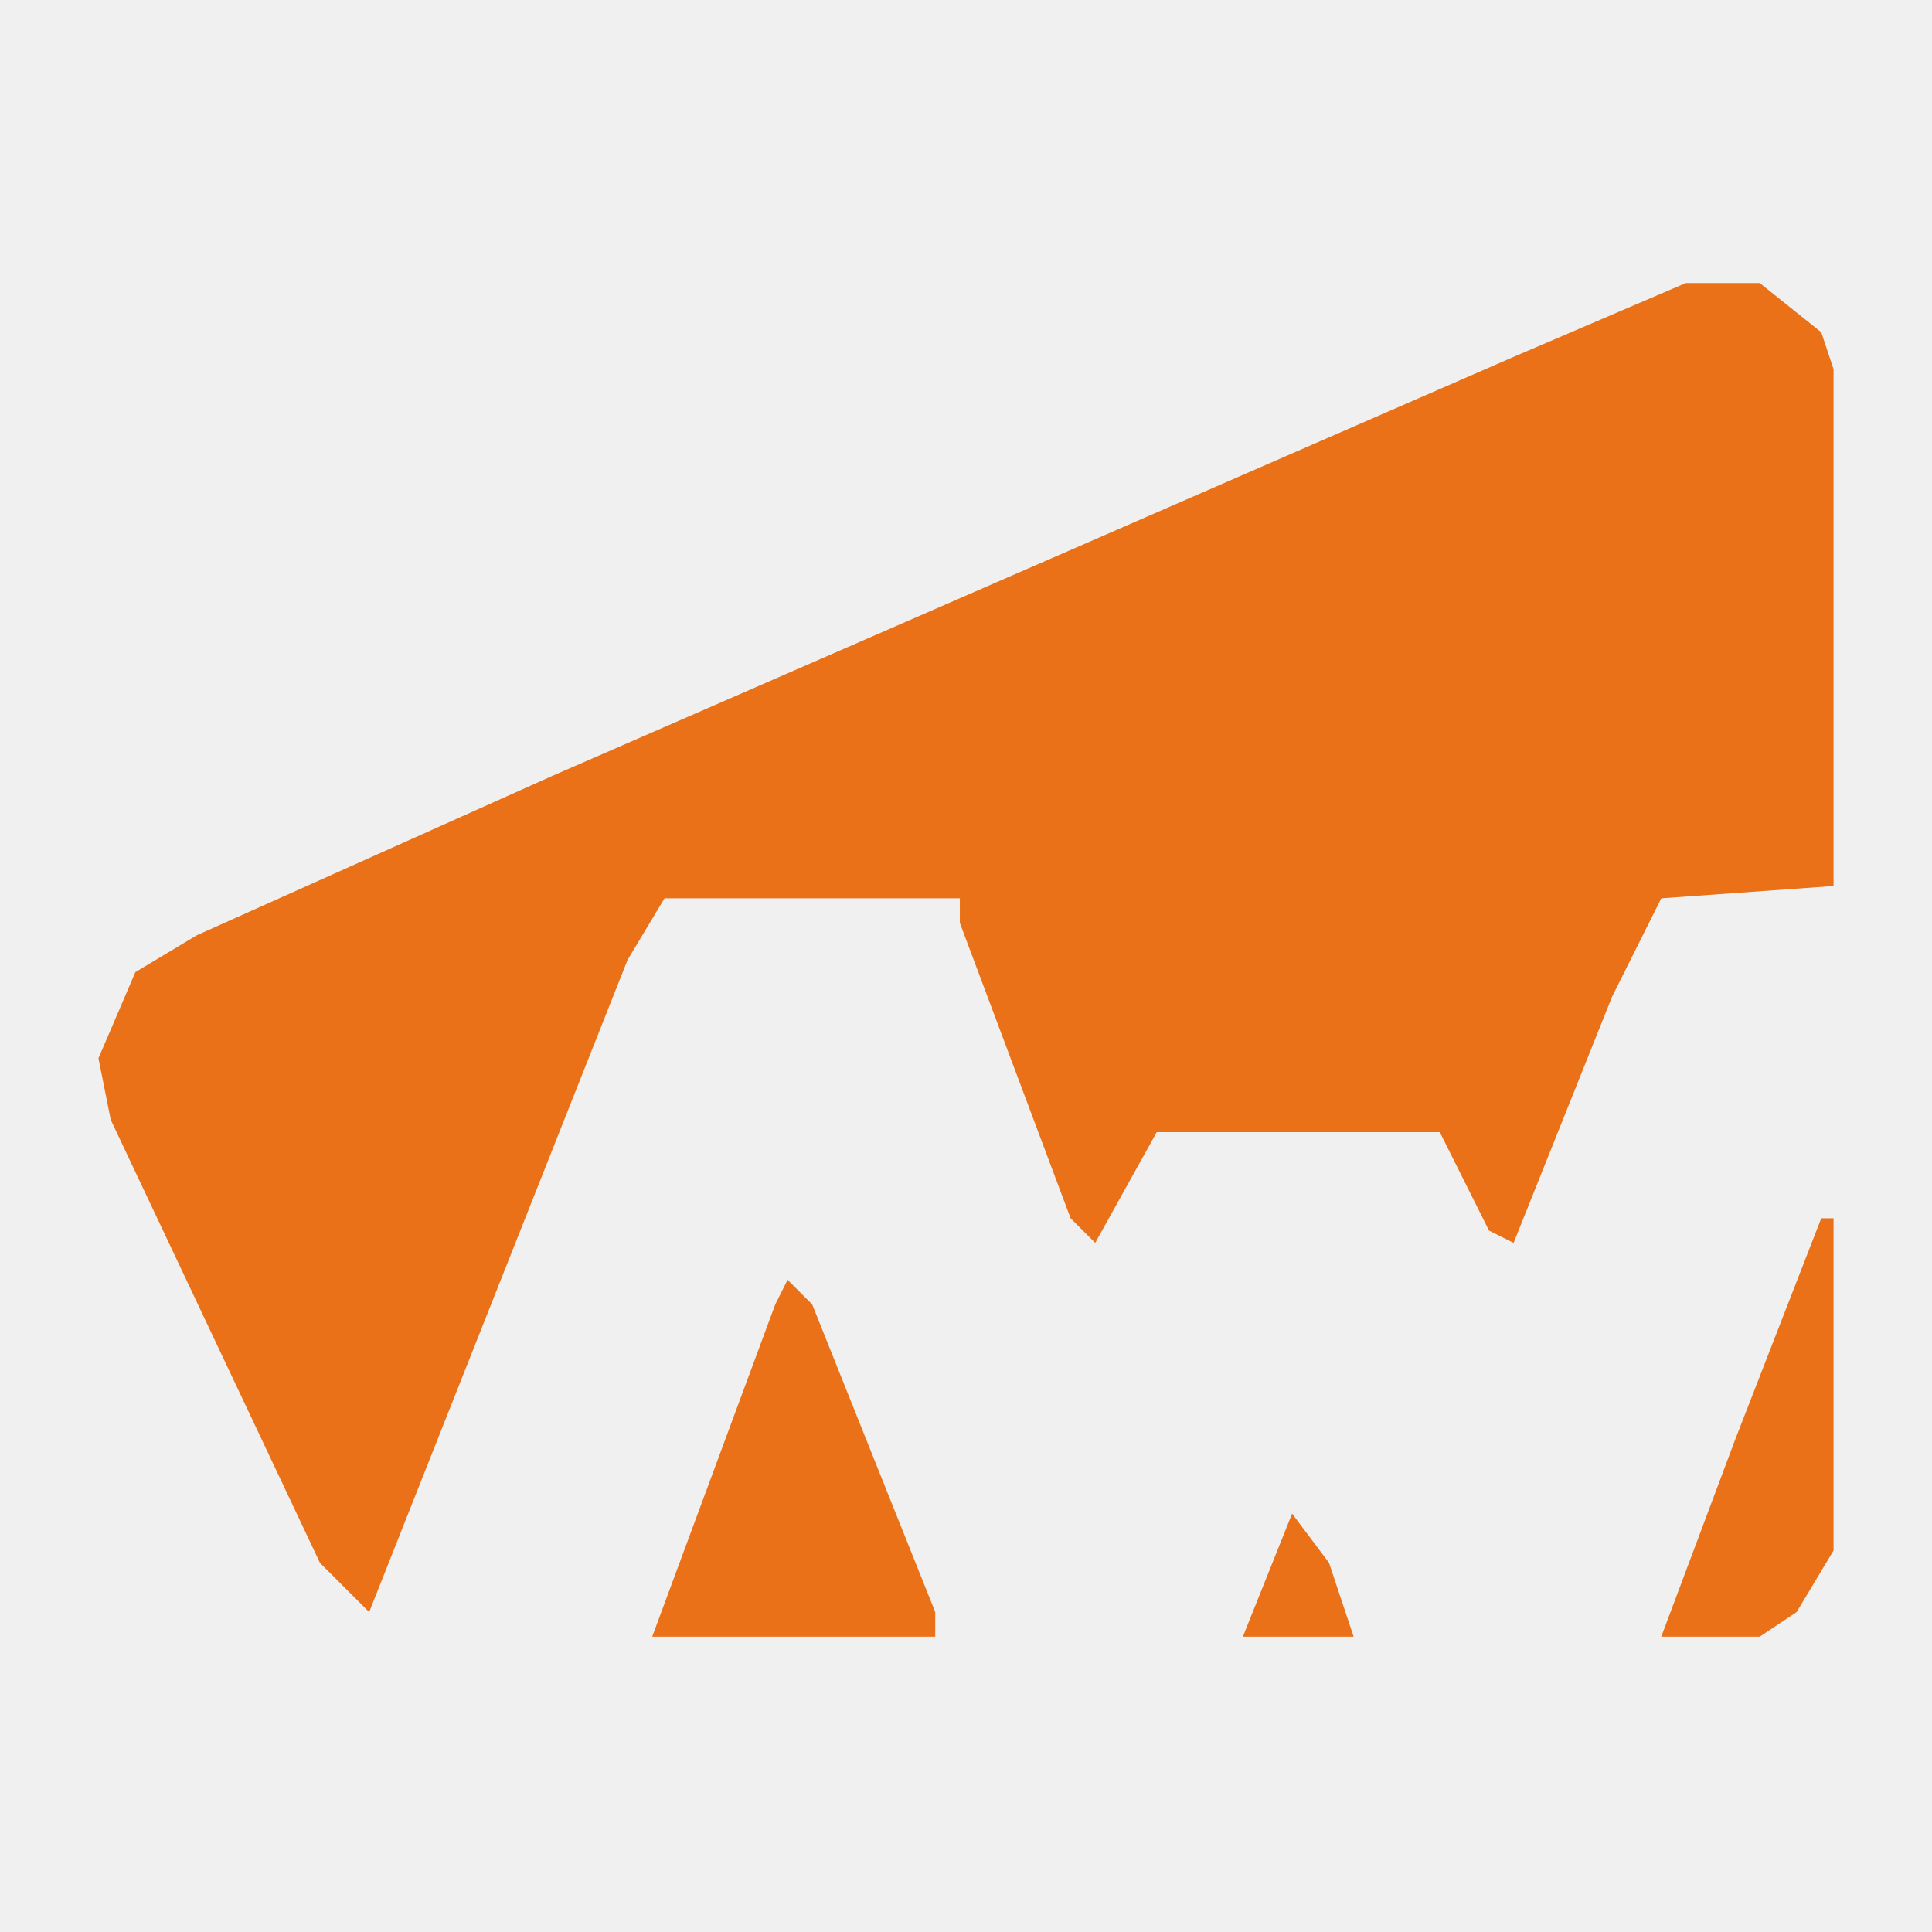
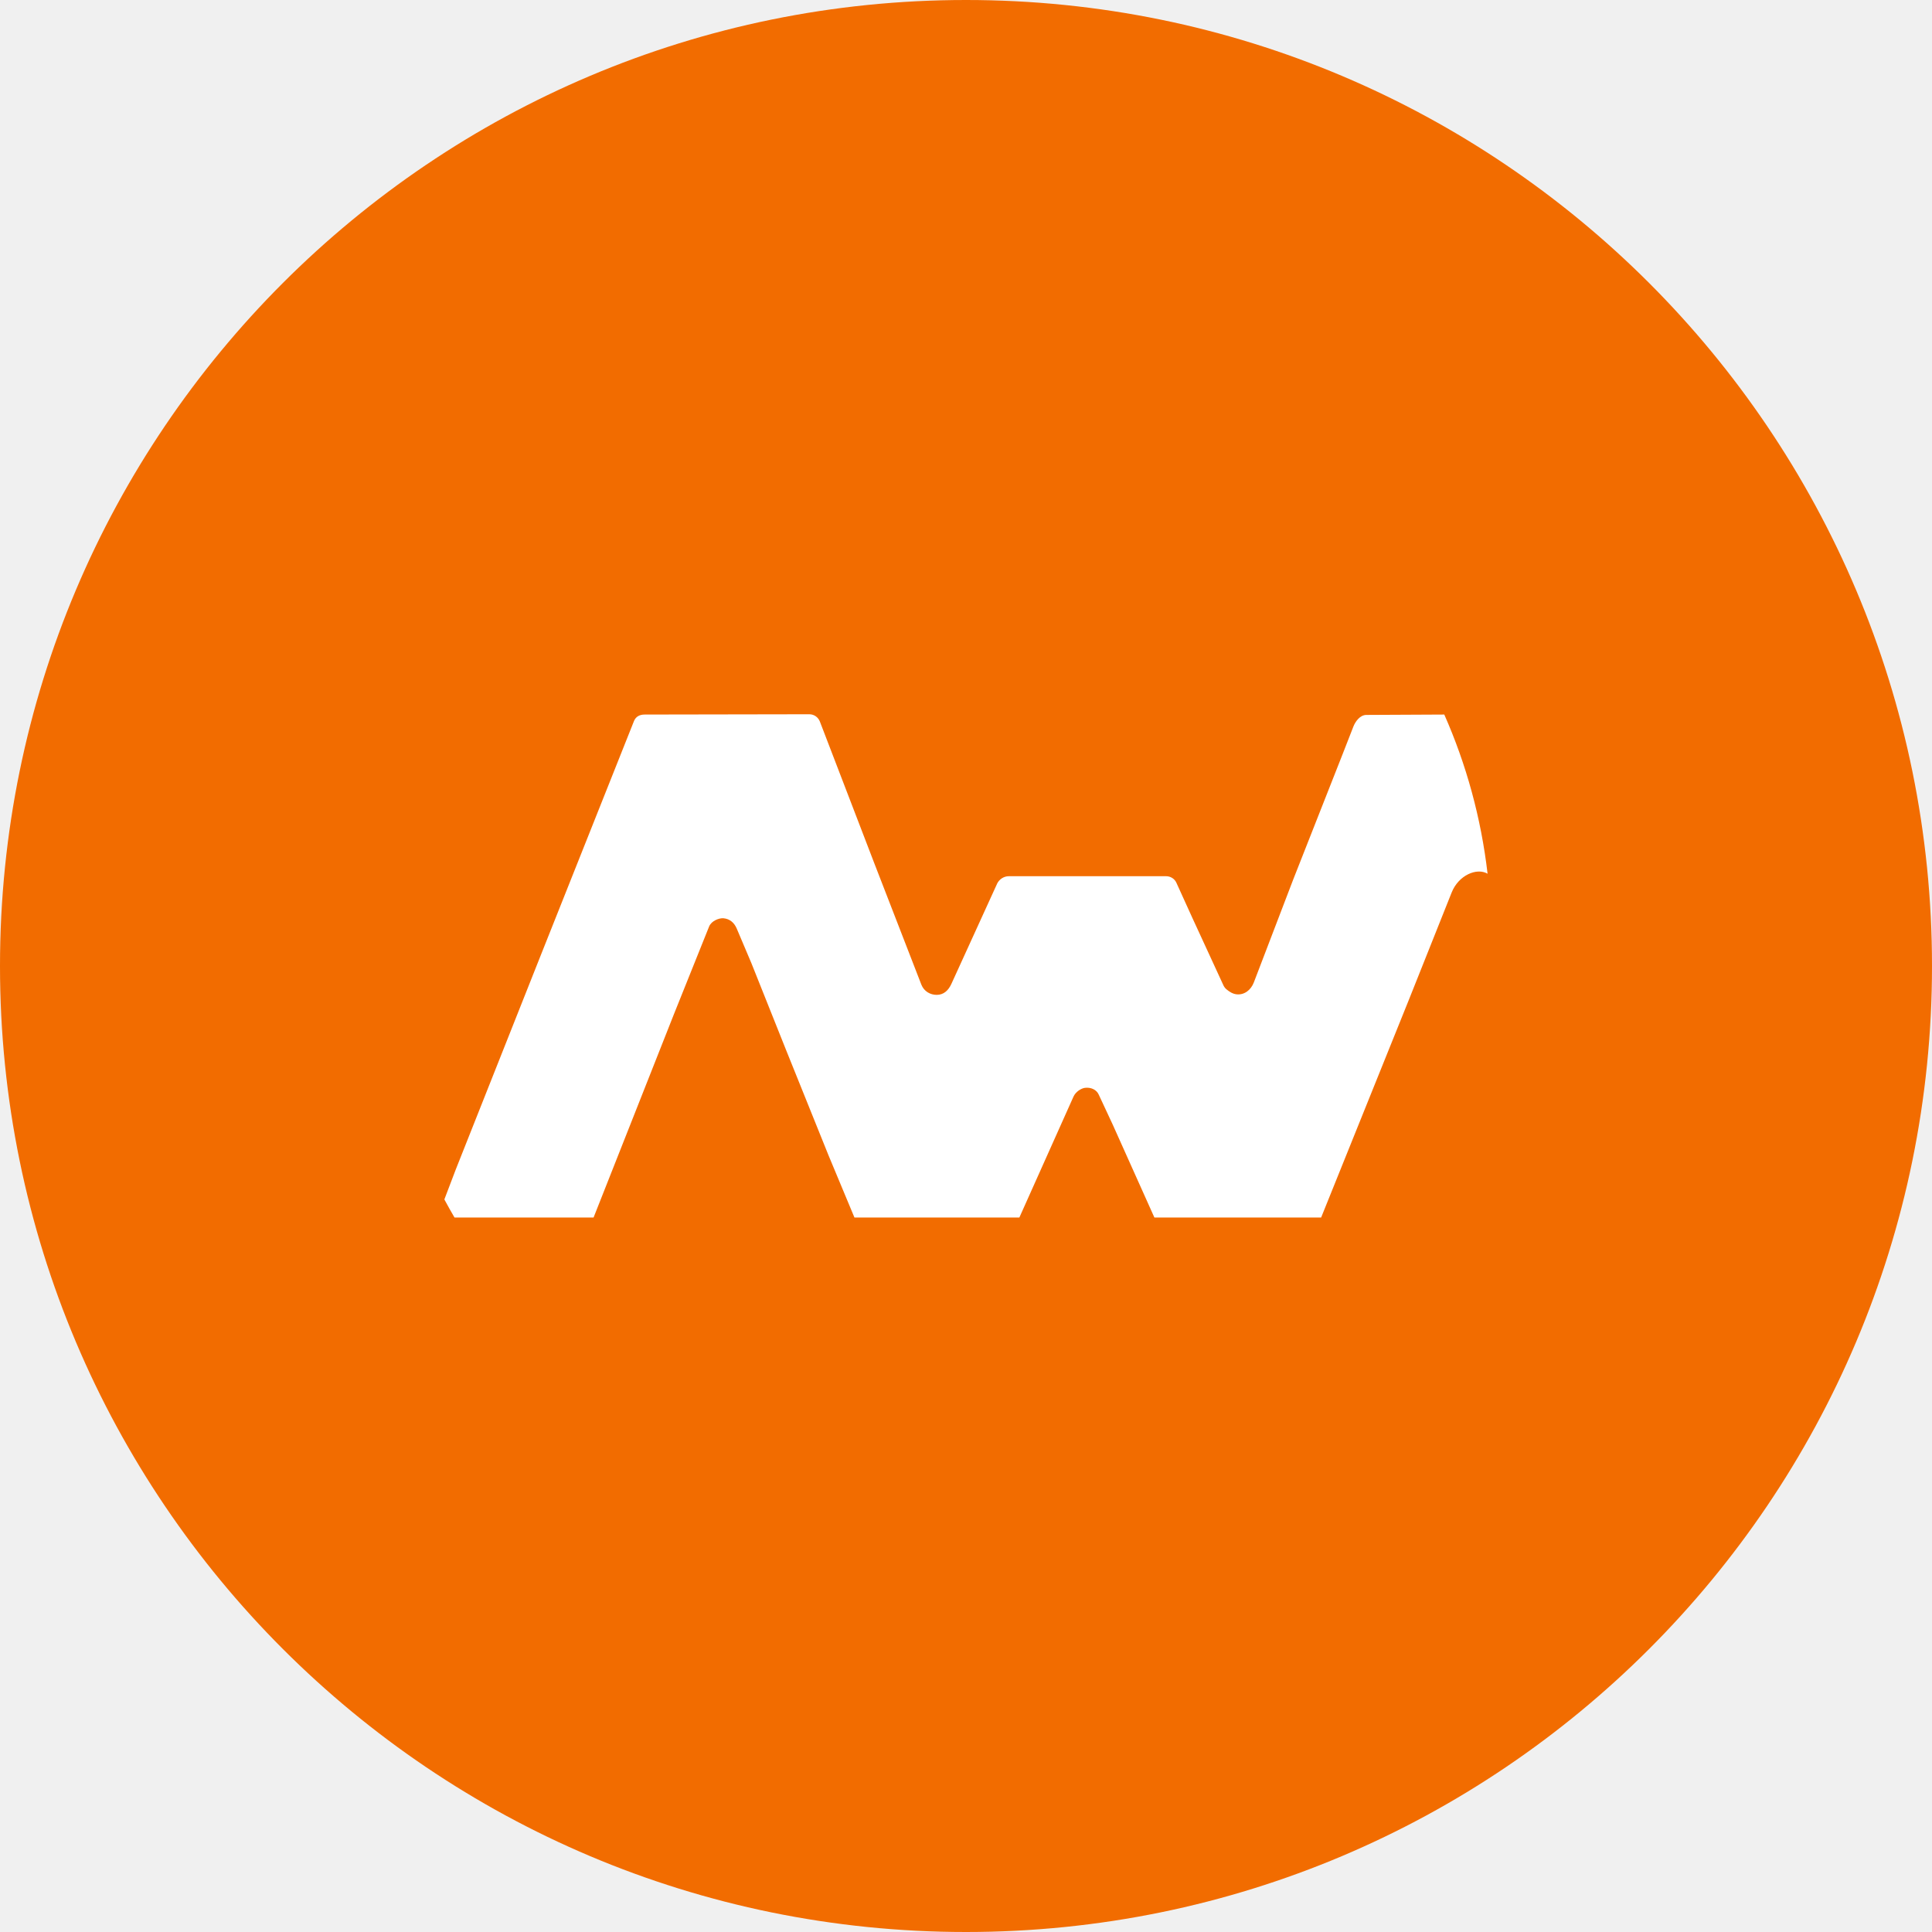
- <svg xmlns="http://www.w3.org/2000/svg" viewBox="0 0 157 157" fill="#EA7117" role="img" aria-label="AddWrap">
-   <g transform="translate(0,15)">
-     <path d="M0,0 L6,0 L11,4 L12,7 L12,49 L-2,50 L-6,58 L-14,78 L-16,77 L-20,69 L-43,69 L-48,78 L-50,76 L-59,52 L-59,50 L-83,50 L-86,55 L-107,108 L-111,104 L-128,68 L-129,63 L-126,56 L-121,53 L-92,40 L-53,23 L-14,6 Z " fill="#EA7117" transform="translate(137,8)" />
-     <path d="M0,0 L1,0 L1,27 L-2,32 L-5,34 L-13,34 L-7,18 Z " fill="#EA7117" transform="translate(148,84)" />
-     <path d="M0,0 L2,2 L12,27 L12,29 L-11,29 L-1,2 Z " fill="#EA7117" transform="translate(64,89)" />
-     <path d="M0,0 L3,4 L5,10 L-4,10 Z " fill="#EA7117" transform="translate(105,108)" />
+ <svg xmlns="http://www.w3.org/2000/svg" viewBox="0 0 100 100" role="img" aria-label="addWrap">
+   <circle cx="50" cy="50" r="50" fill="#f26c00" />
+   <g transform="translate(23.00 36.97) scale(0.4957)" fill="#ffffff">
+     <path d="M96.26 0.07C95.61 0.08 95.13 0.75 94.92 1.28L93.76 4.25L88.63 17.27L84.52 28.01C84.22 28.79 83.53 29.34 82.70 29.24C82.31 29.19 81.98 28.98 81.69 28.74C81.55 28.63 81.44 28.49 81.36 28.33L78.08 21.21L76.44 17.60C76.25 17.17 75.82 16.91 75.36 16.91L58.95 16.91C58.41 16.91 57.93 17.23 57.70 17.72L57.70 17.73L52.94 28.16C52.62 28.86 52.12 29.30 51.41 29.30C50.74 29.30 50.09 28.94 49.81 28.24L44.89 15.55L39.21 0.76C39.03 0.30 38.60 0.00 38.11 0.00L20.92 0.03C20.42 0.03 20.00 0.22 19.80 0.71L10.04 25.23L1.20 47.51L0.00 50.66C0.34 51.30 0.70 51.93 1.06 52.55L15.58 52.55L23.97 31.32L27.65 22.15C27.90 21.56 28.69 21.27 29.13 21.30C29.80 21.36 30.26 21.75 30.53 22.38L32.06 25.99L35.67 35.03L40.11 46.05L42.82 52.55L60.04 52.55L65.69 39.93C65.92 39.41 66.50 39.06 66.88 39.01C67.49 38.93 68.09 39.18 68.33 39.72L69.79 42.85L74.14 52.55L91.55 52.55L100.71 29.82L105.18 18.61C105.90 16.80 107.81 15.99 108.93 16.65C108.25 10.80 106.70 5.21 104.41 0.03L96.26 0.07Z" />
  </g>
</svg>
